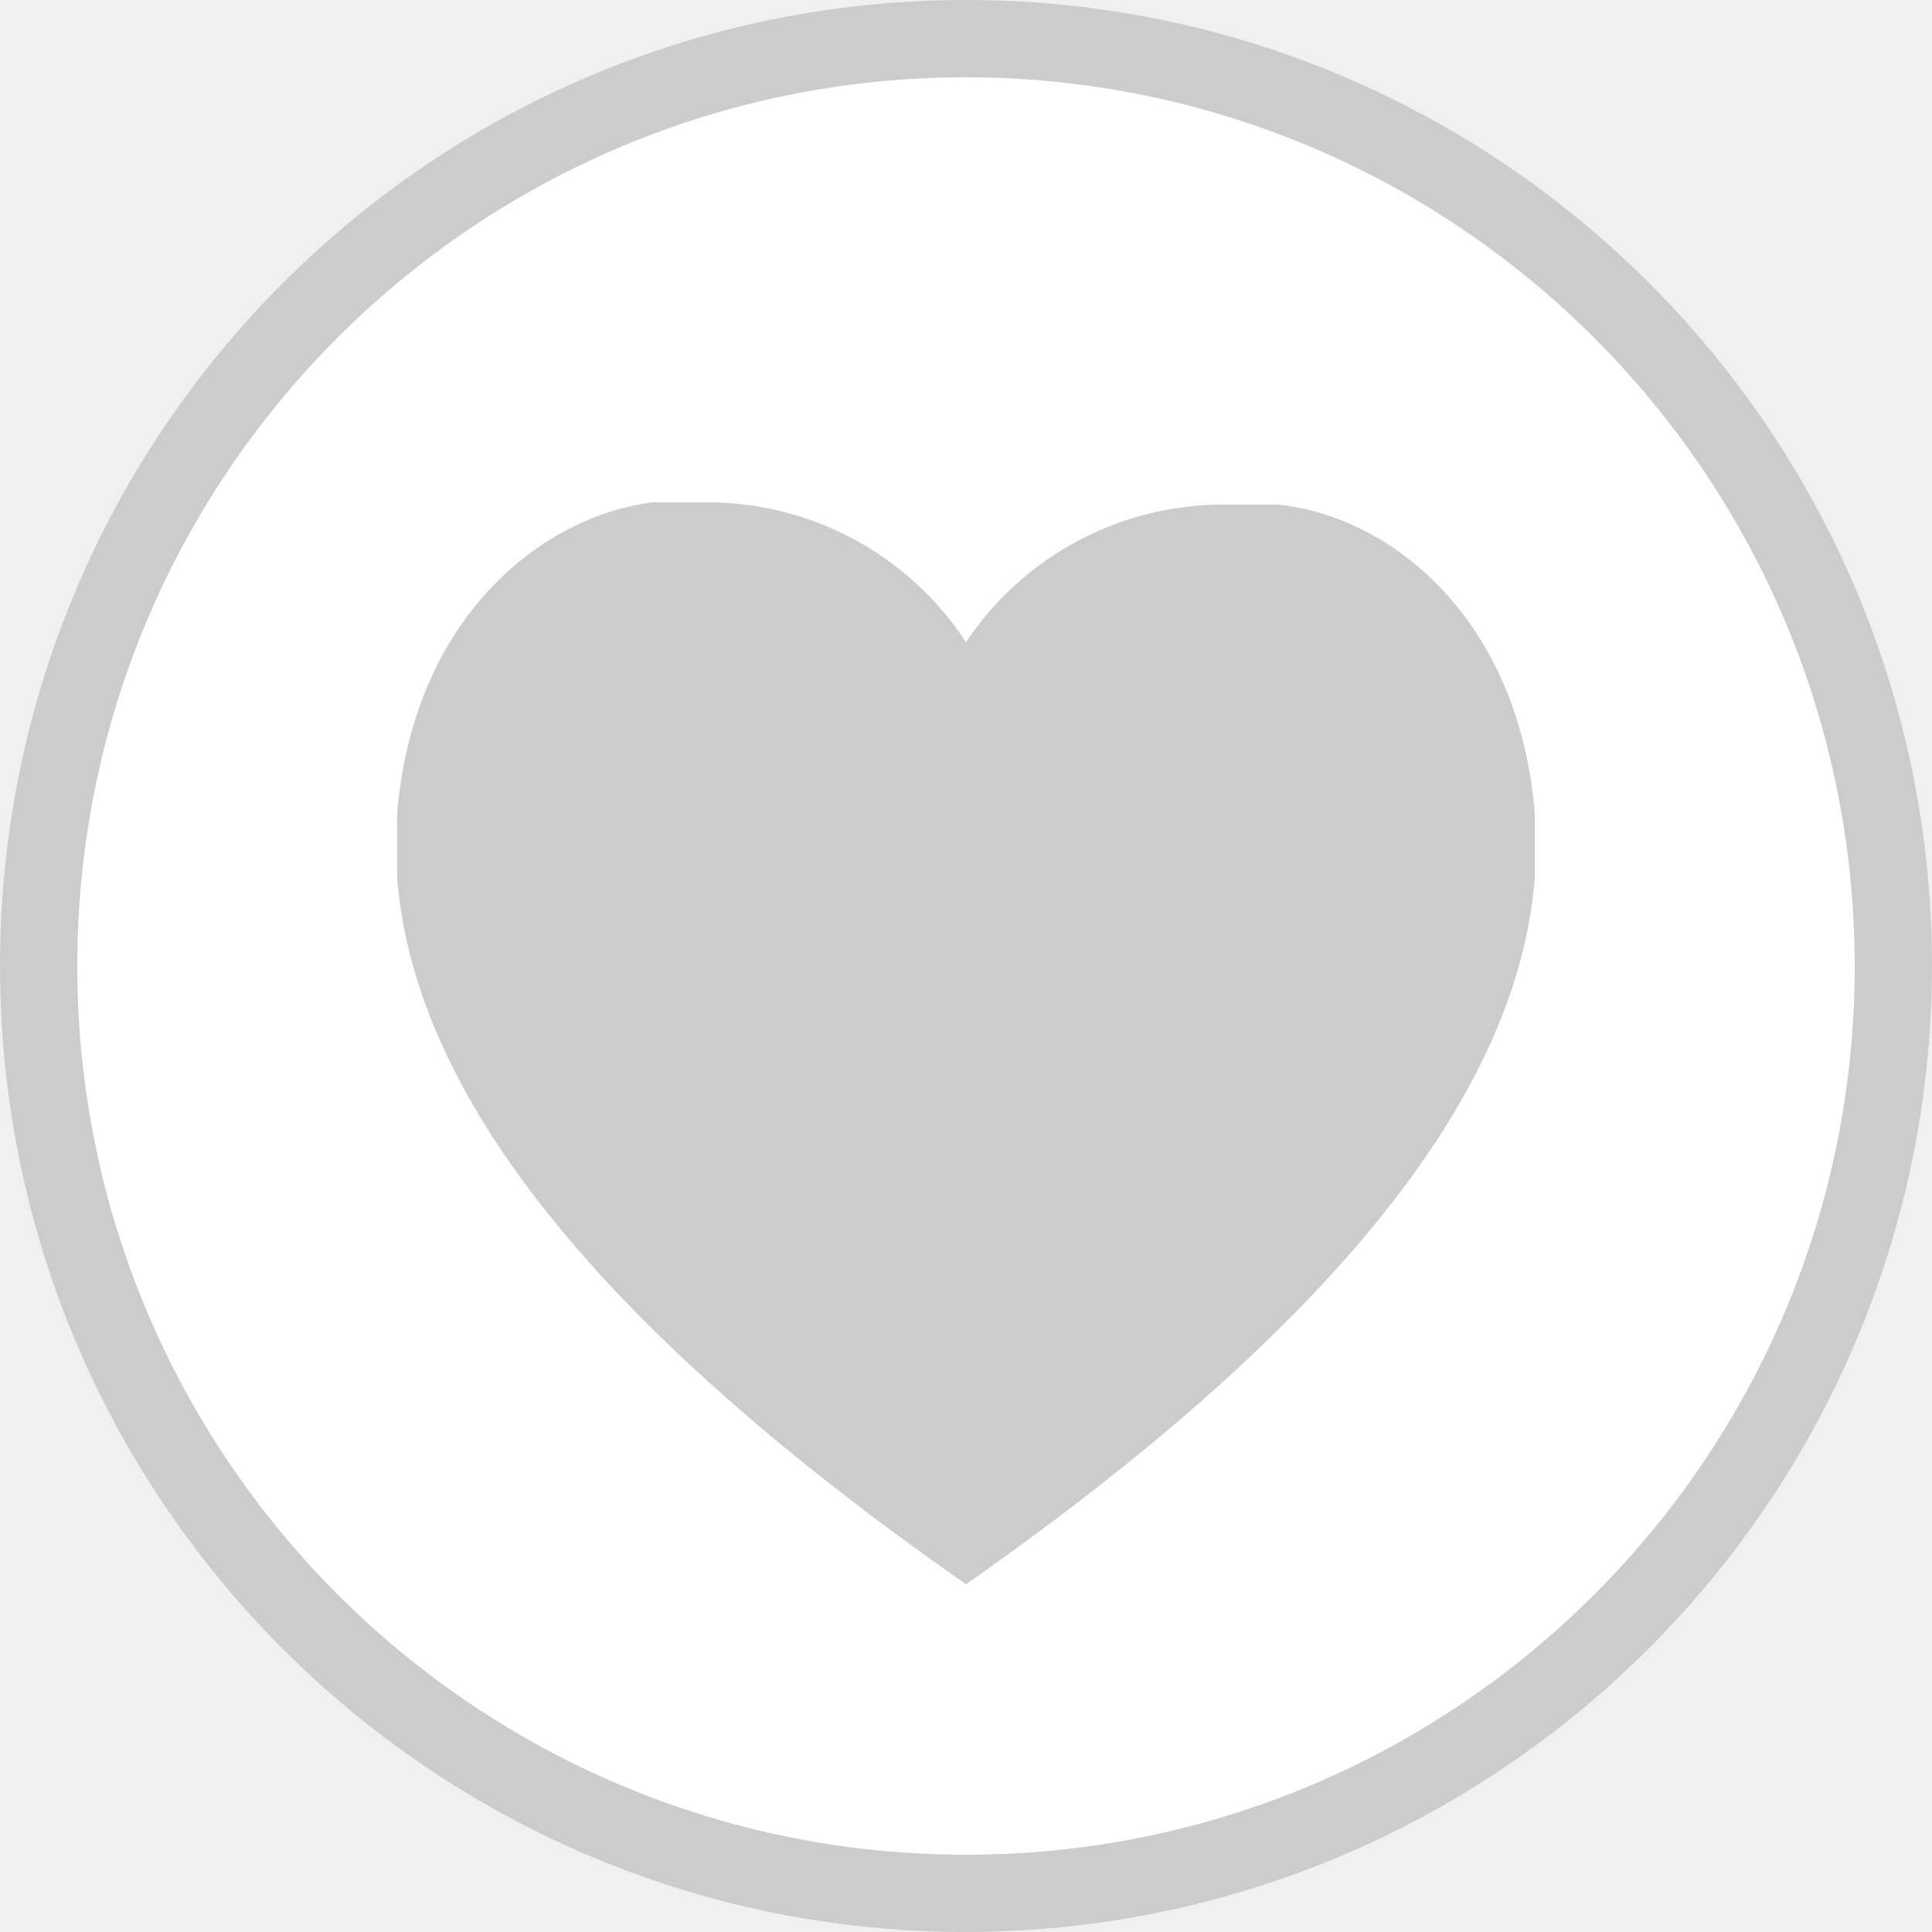
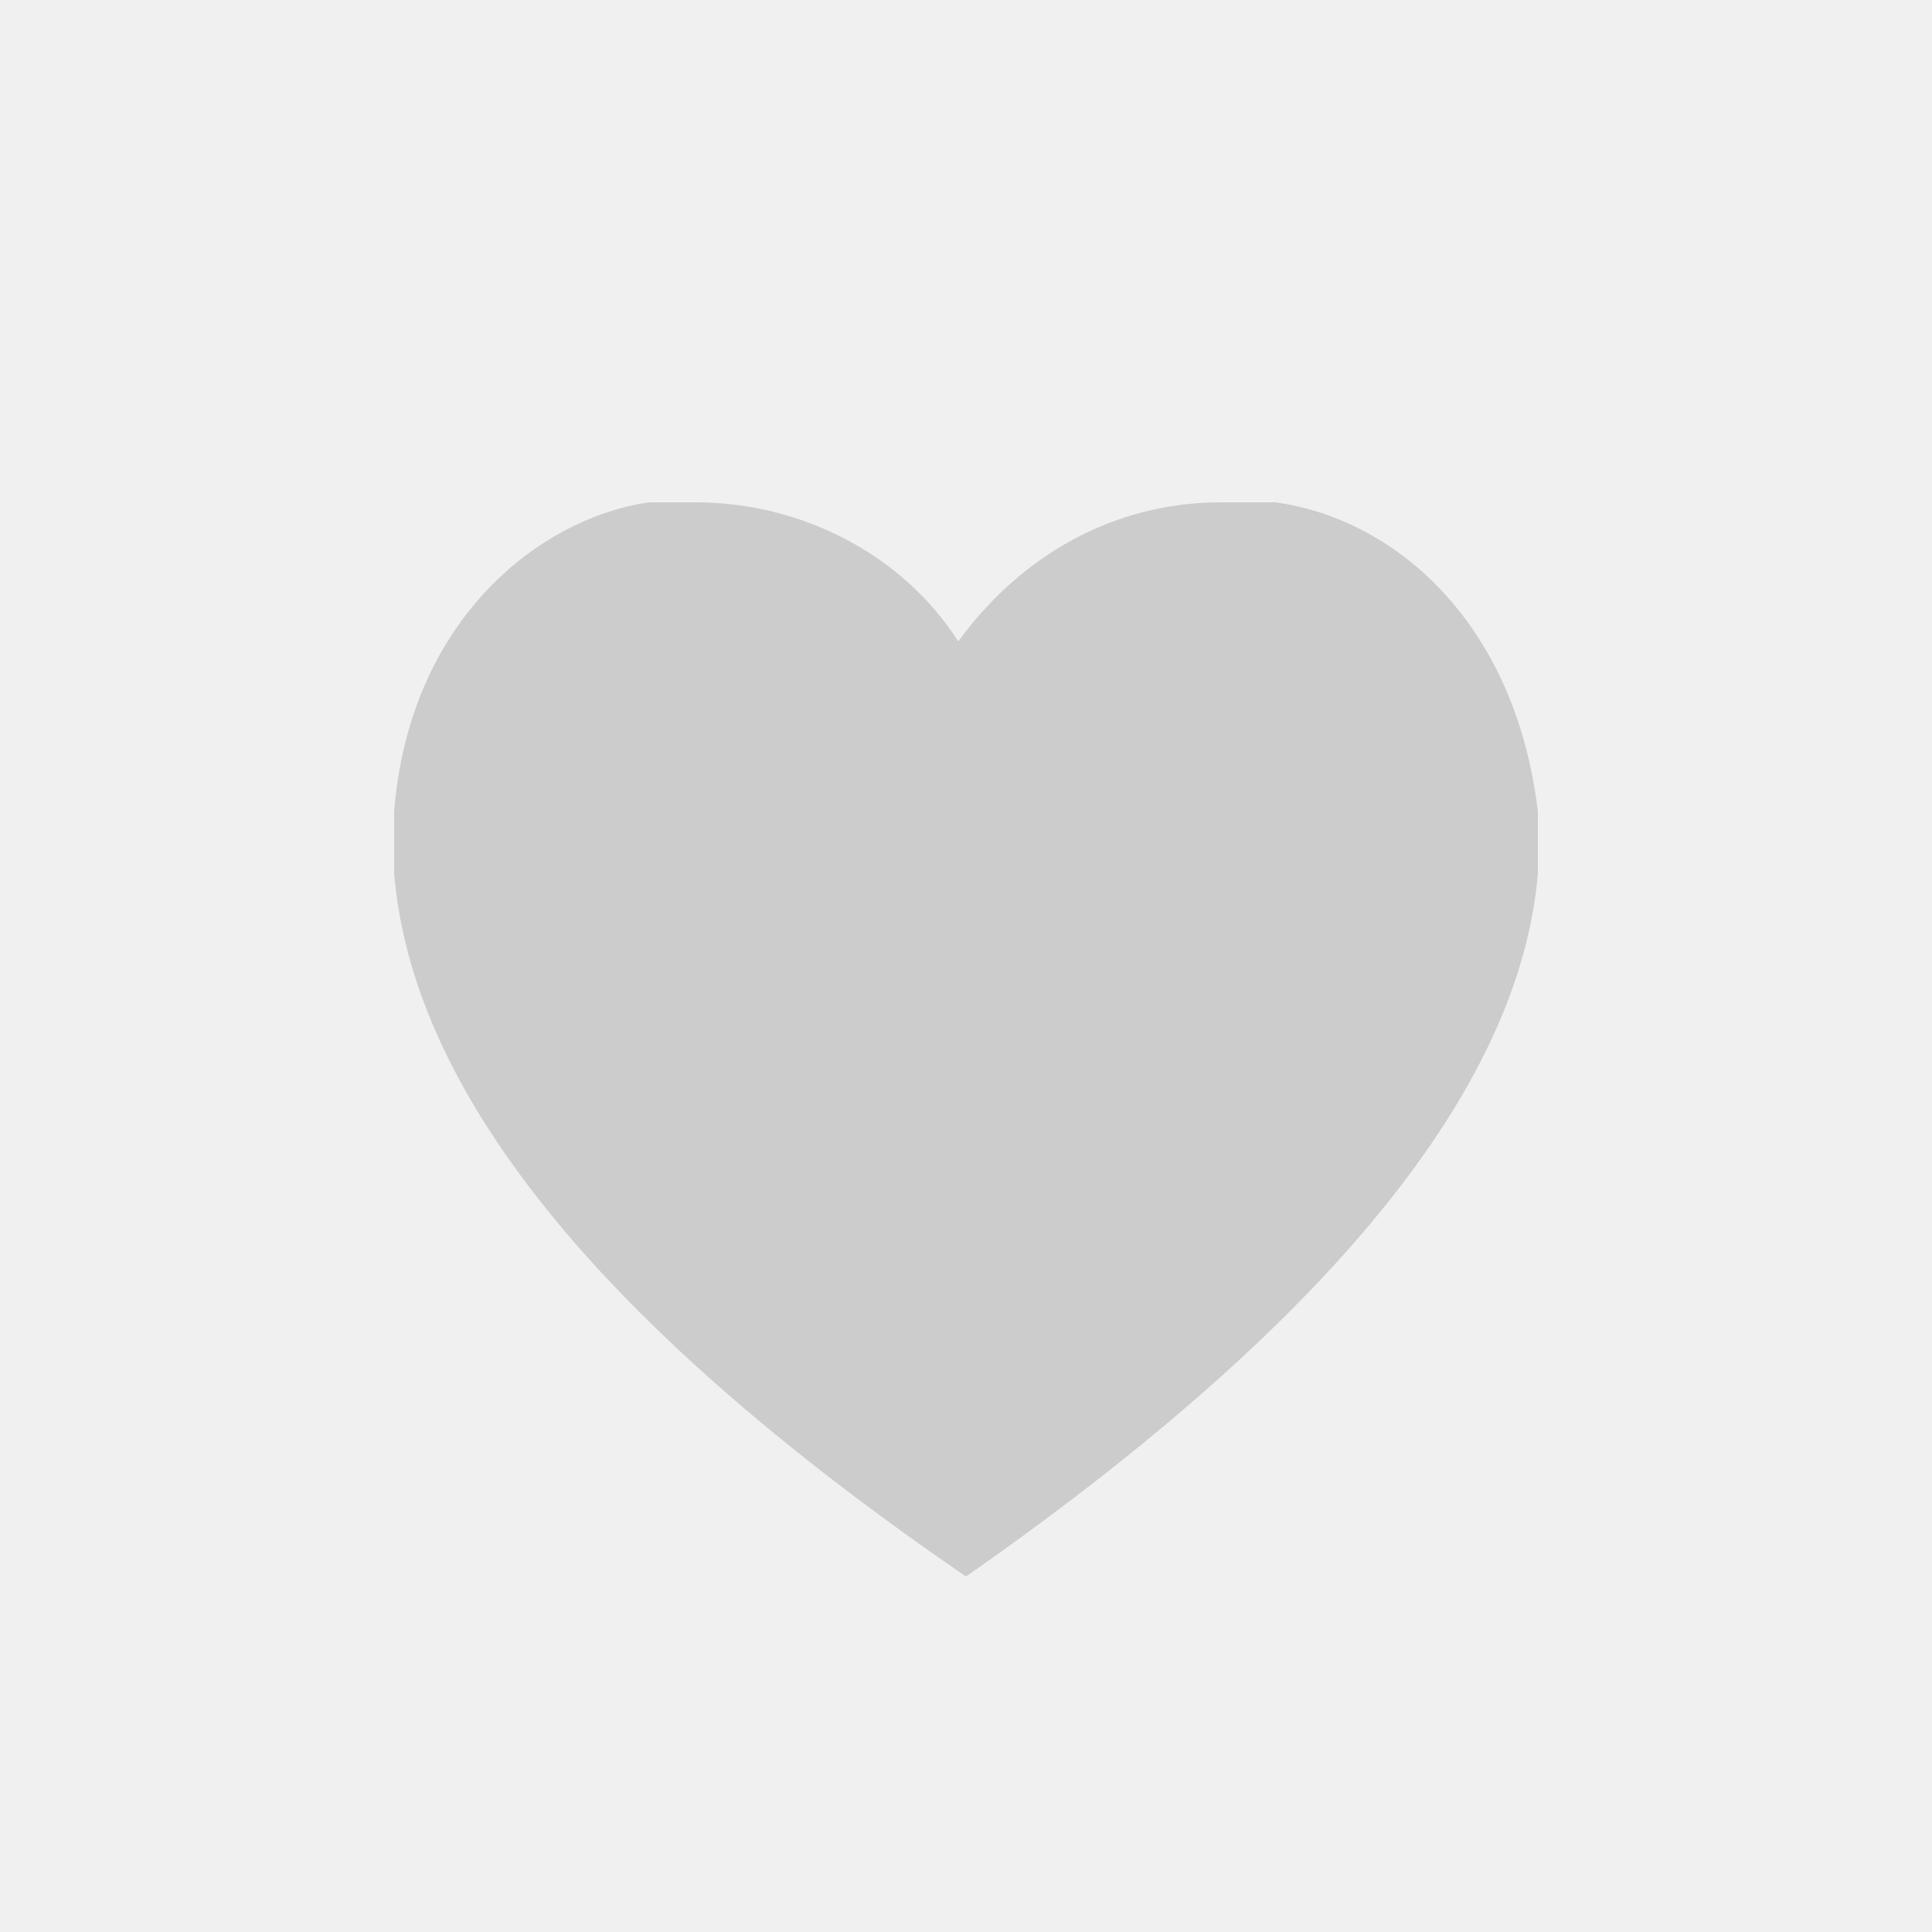
- <svg xmlns="http://www.w3.org/2000/svg" id="圖層_1" data-name="圖層 1" viewBox="0 0 25 25">
-   <defs>
-     <style>.cls-1{fill:#fff;}.cls-2{fill:#ccc;}</style>
-   </defs>
-   <g id="Component_10_4" data-name="Component 10 4">
-     <g id="Ellipse_11" data-name="Ellipse 11">
-       <circle class="cls-1" cx="12.5" cy="12.5" r="12" />
-       <path class="cls-2" d="M12.5,25A12.5,12.5,0,1,1,25,12.5,12.52,12.52,0,0,1,12.5,25Zm0-24A11.5,11.5,0,1,0,24,12.5,11.51,11.51,0,0,0,12.5,1Z" />
+ <svg xmlns="http://www.w3.org/2000/svg" version="1.1" id="圖層_1" x="0px" y="0px" viewBox="0 0 25 25" style="enable-background:new 0 0 25 25;" xml:space="preserve">
+   <style type="text/css">
+ 	.st0{display:none;}
+ 	.st1{display:inline;fill:#FFFFFF;}
+ 	.st2{display:inline;fill:#CCCCCC;}
+ 	.st3{fill:#CCCCCC;}
+ </style>
+   <g id="Component_10_4">
+     <g id="Ellipse_11" class="st0">
+       <circle class="st1" cx="12.5" cy="12.5" r="12" />
+       <path class="st2" d="M12.5,25C5.6,25,0,19.4,0,12.5S5.6,0,12.5,0S25,5.6,25,12.5C25,19.4,19.4,25,12.5,25z M12.5,1    C6.1,1,1,6.1,1,12.5S6.1,24,12.5,24S24,18.9,24,12.5C24,6.2,18.8,1,12.5,1z" />
    </g>
-     <g id="Path_369" data-name="Path 369">
-       <path class="cls-2" d="M16.54,6.53l-.66,0A4,4,0,0,0,12.5,8.31,4,4,0,0,0,9.12,6.5l-.67,0C7,6.68,5.35,8,5.14,10.52v.84c.19,2.42,2,5.4,7.36,9.14,5.34-3.74,7.17-6.72,7.36-9.14v-.84C19.65,8,18,6.68,16.54,6.53Z" />
+     <g id="Path_369">
+       <path class="st3" d="M16.5,6.5h-0.7c-1.4,0-2.6,0.7-3.4,1.8c-0.7-1.1-2-1.8-3.4-1.8H8.4C7,6.7,5.3,8,5.1,10.5v0.8    c0.2,2.4,2,5.4,7.4,9.1c5.3-3.7,7.2-6.7,7.4-9.1v-0.8C19.6,8,18,6.7,16.5,6.5z" />
    </g>
  </g>
</svg>
